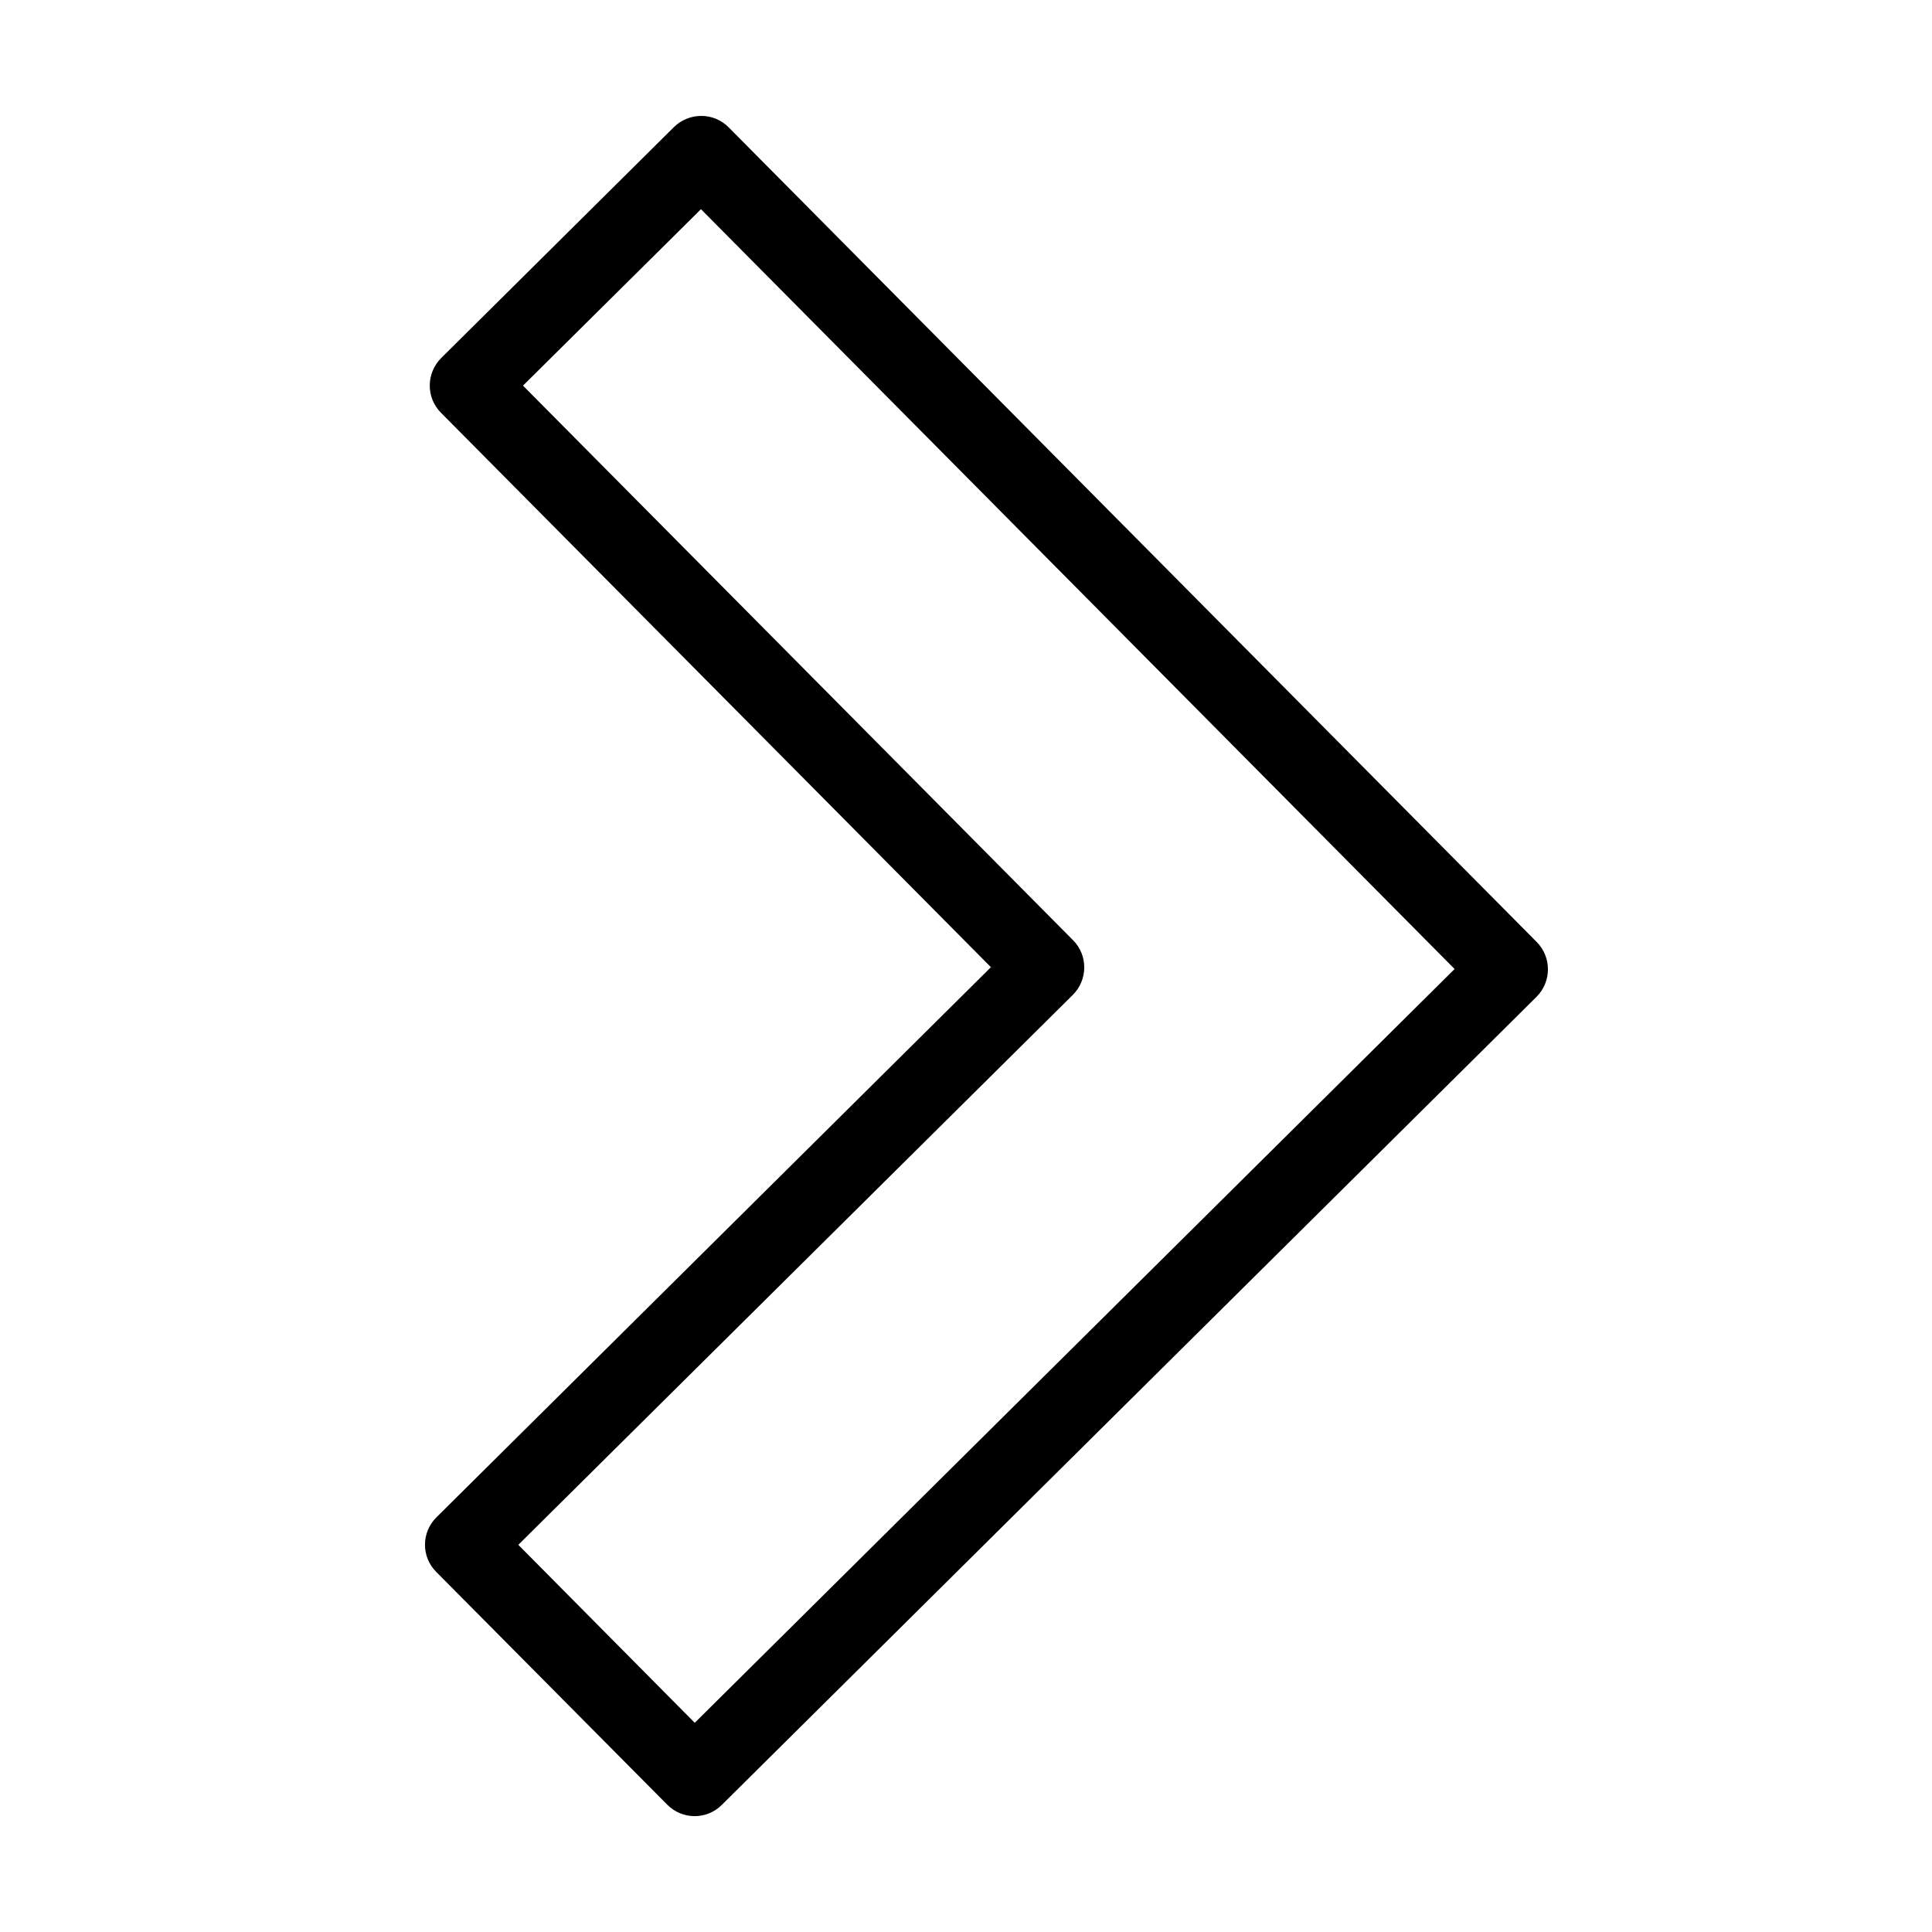
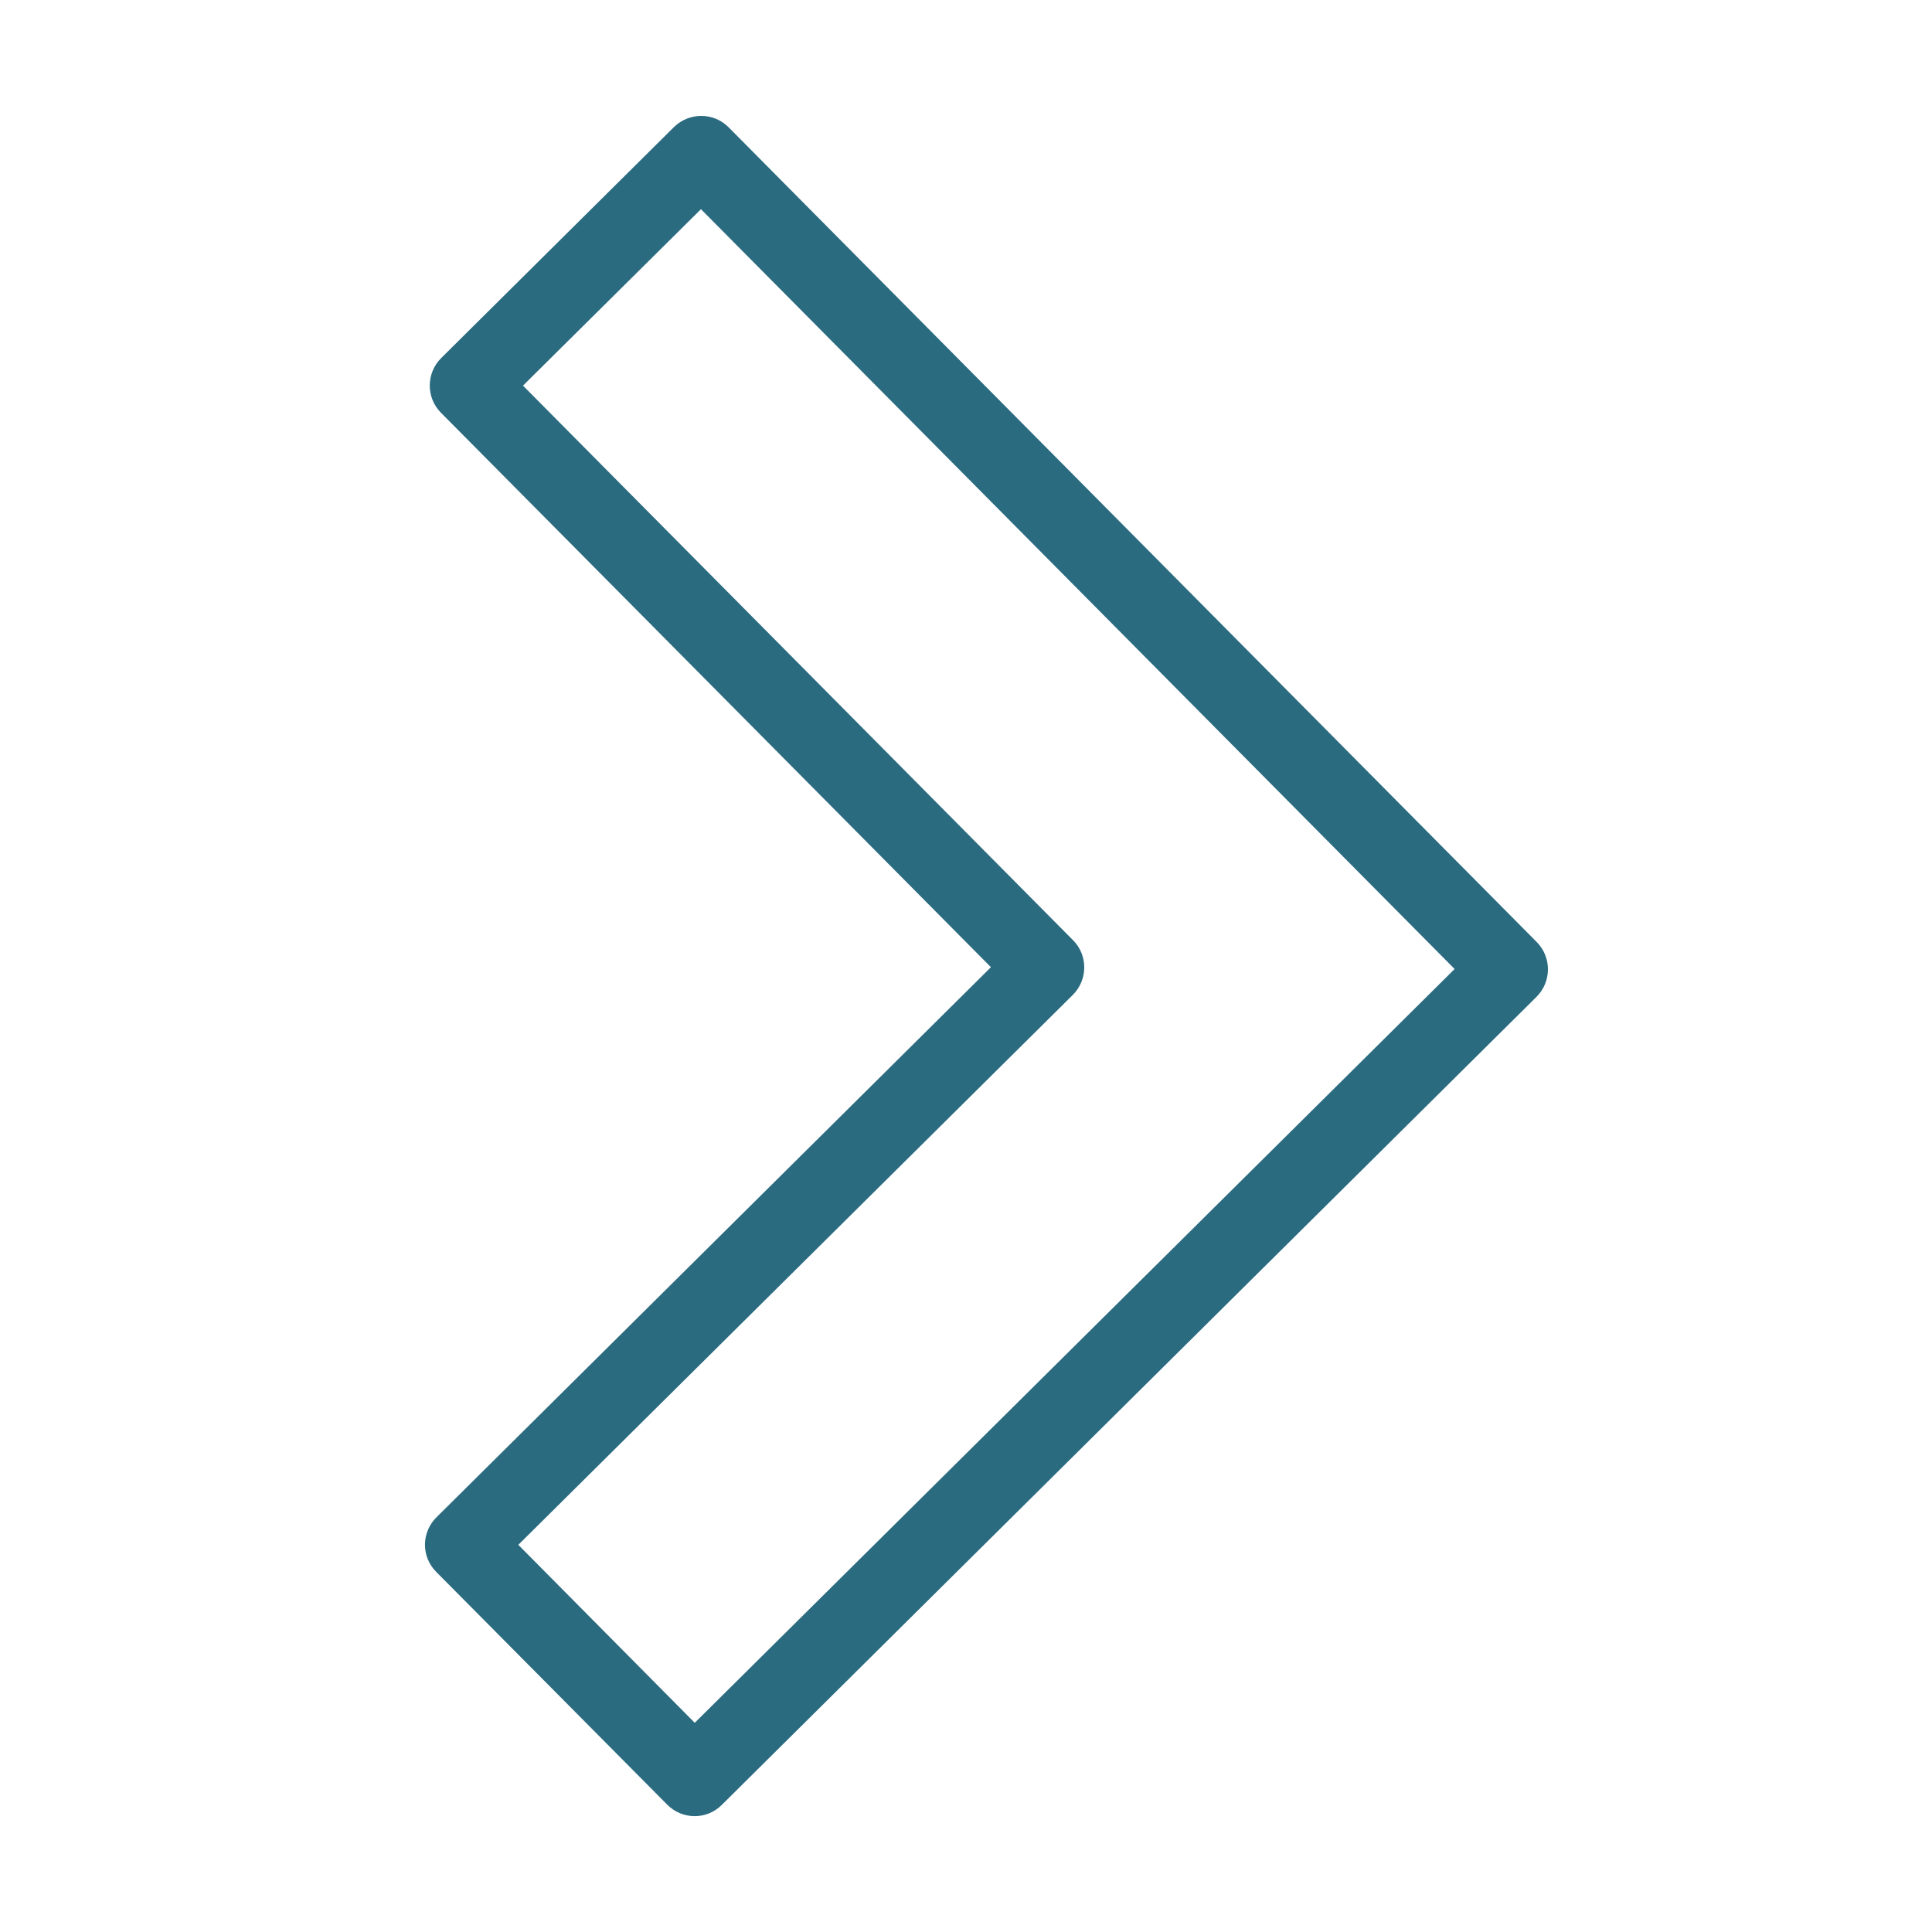
- <svg xmlns="http://www.w3.org/2000/svg" viewBox="0 0 50 50" width="50px" height="50px">
+ <svg xmlns="http://www.w3.org/2000/svg" fill="#2b6b80" viewBox="0 0 50 50" width="50px" height="50px">
  <path d="M 18.137 3 C 17.875 3.004 17.629 3.105 17.441 3.289 L 11.418 9.266 C 11.027 9.656 11.023 10.289 11.41 10.68 L 25.645 25.031 L 11.297 39.266 C 10.902 39.656 10.898 40.289 11.289 40.68 L 17.266 46.703 C 17.656 47.098 18.289 47.102 18.68 46.711 L 39.766 25.797 C 40.156 25.406 40.16 24.773 39.77 24.379 L 18.859 3.297 C 18.668 3.102 18.406 2.996 18.137 3 Z M 18.141 5.414 L 37.645 25.078 L 17.98 44.586 L 13.414 39.98 L 27.766 25.746 C 28.156 25.355 28.16 24.723 27.77 24.332 L 13.535 9.98 Z" />
</svg>
